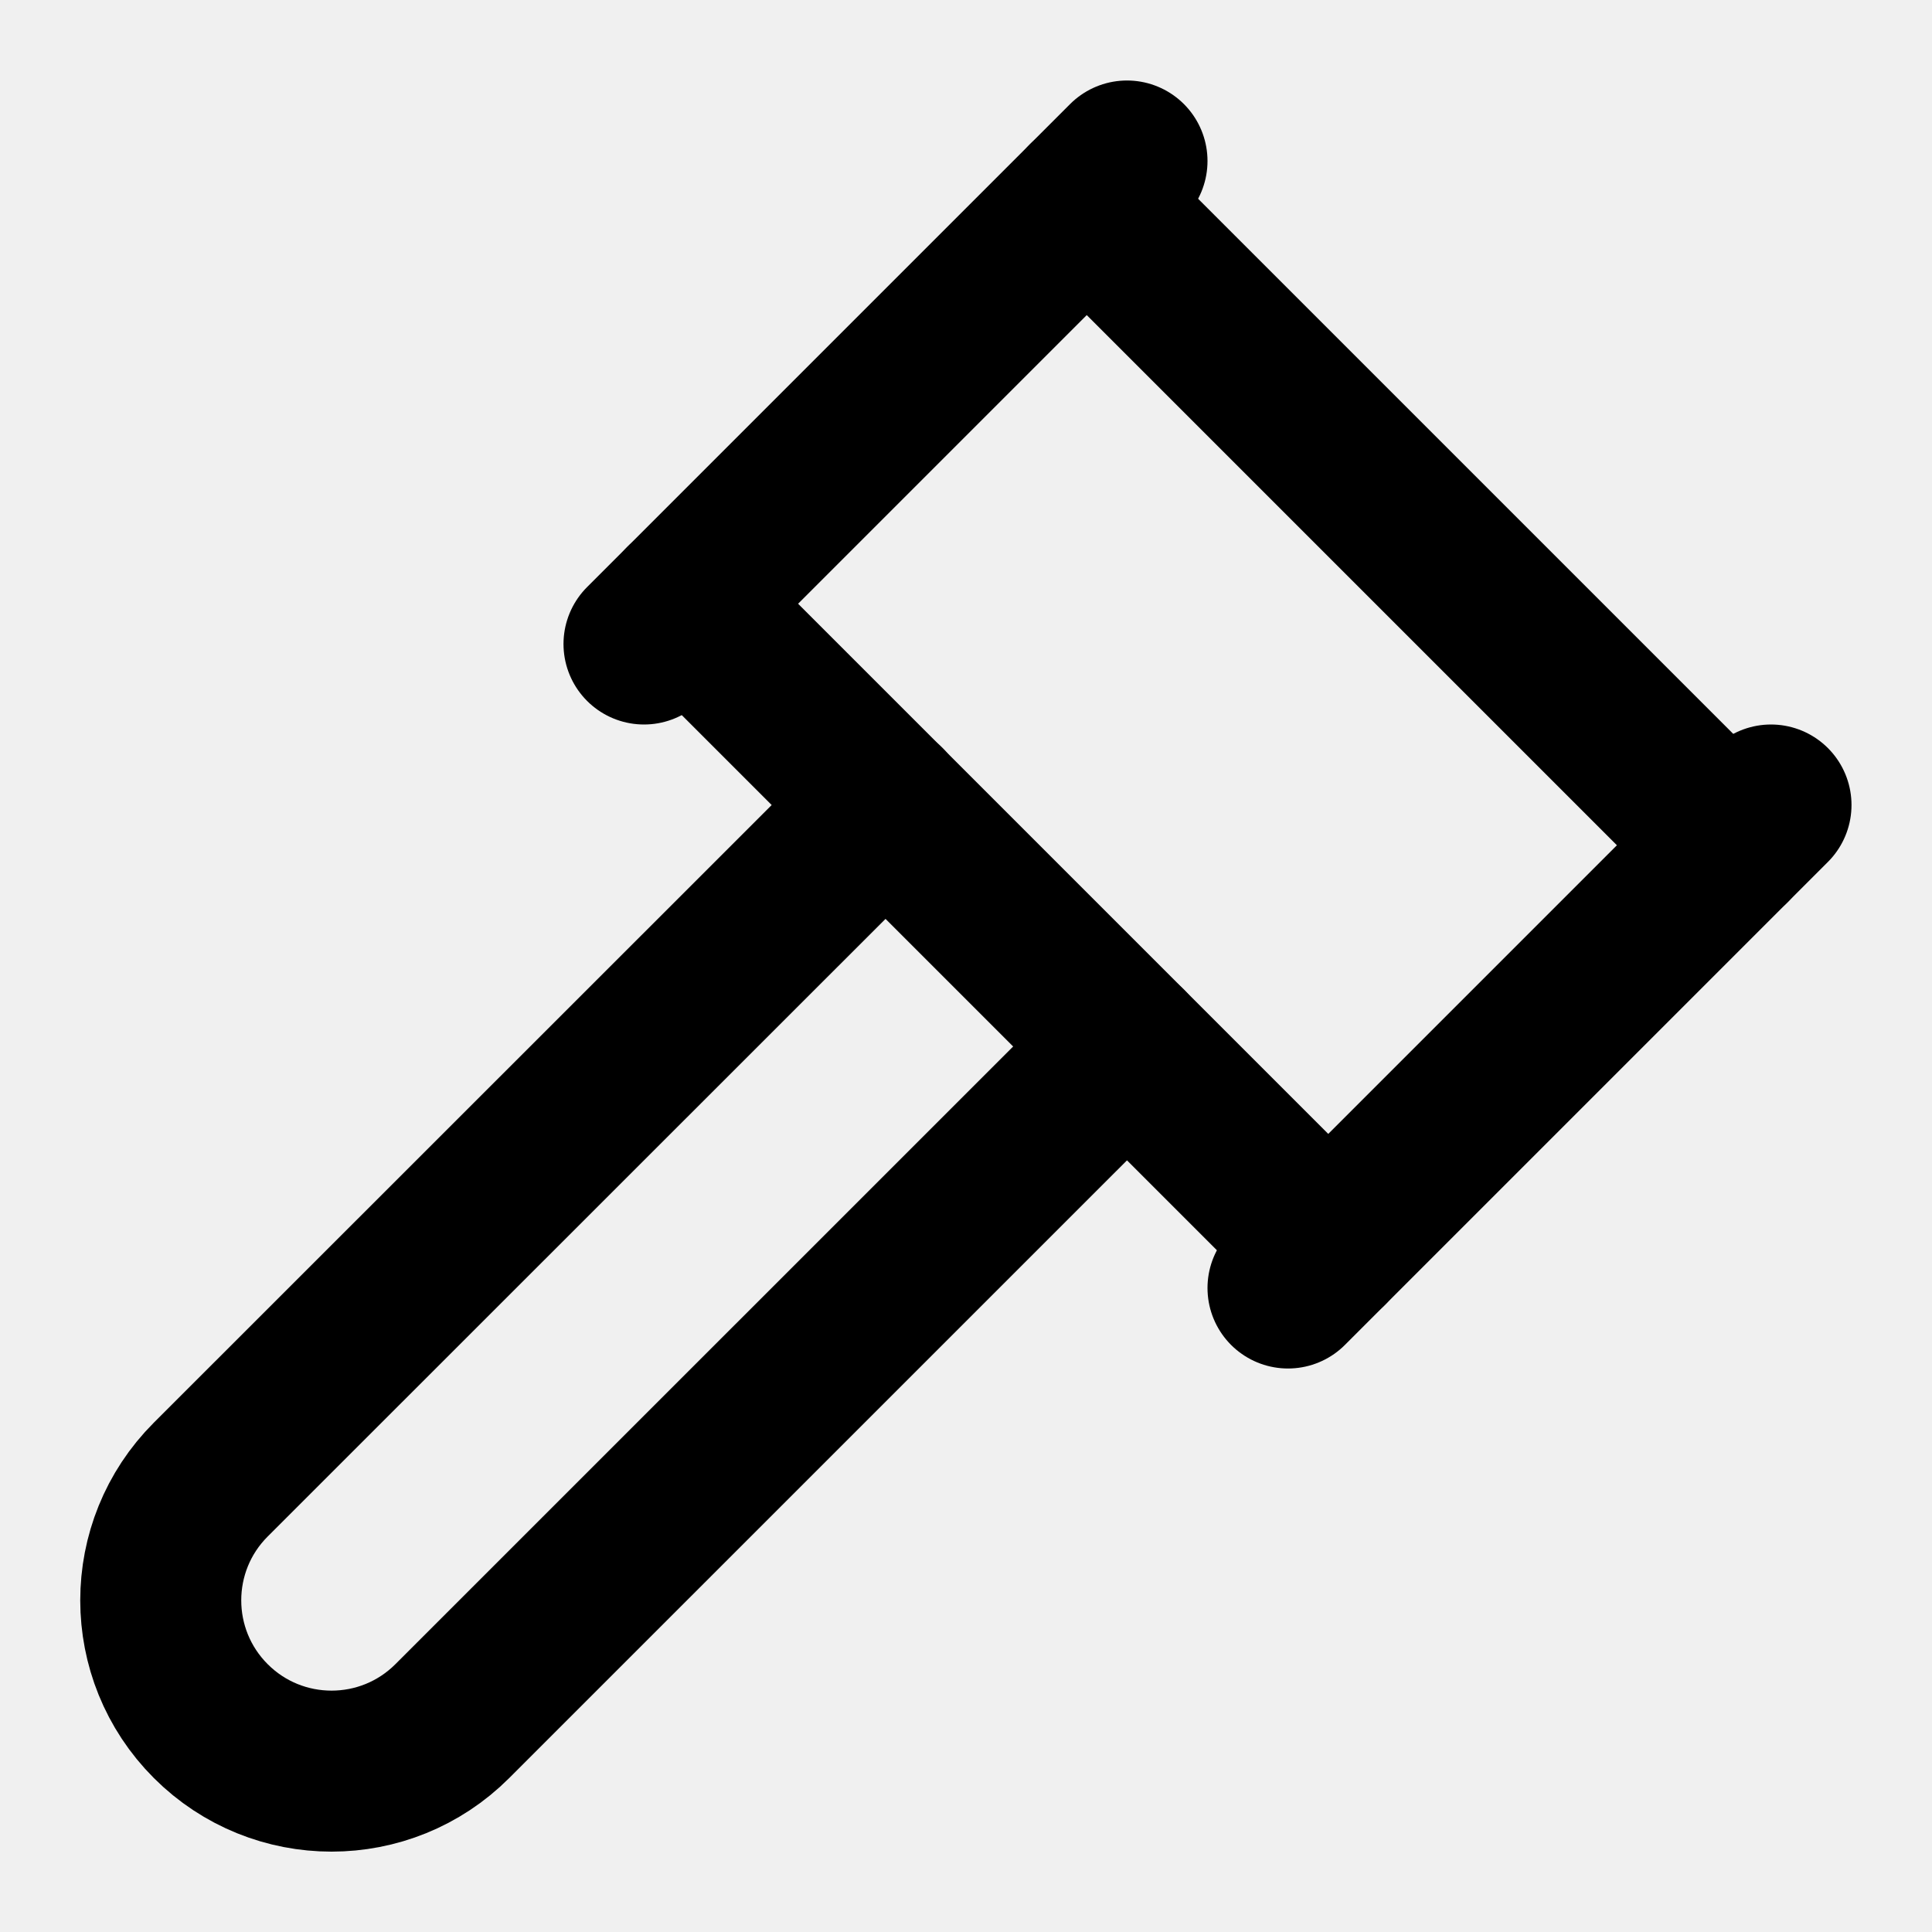
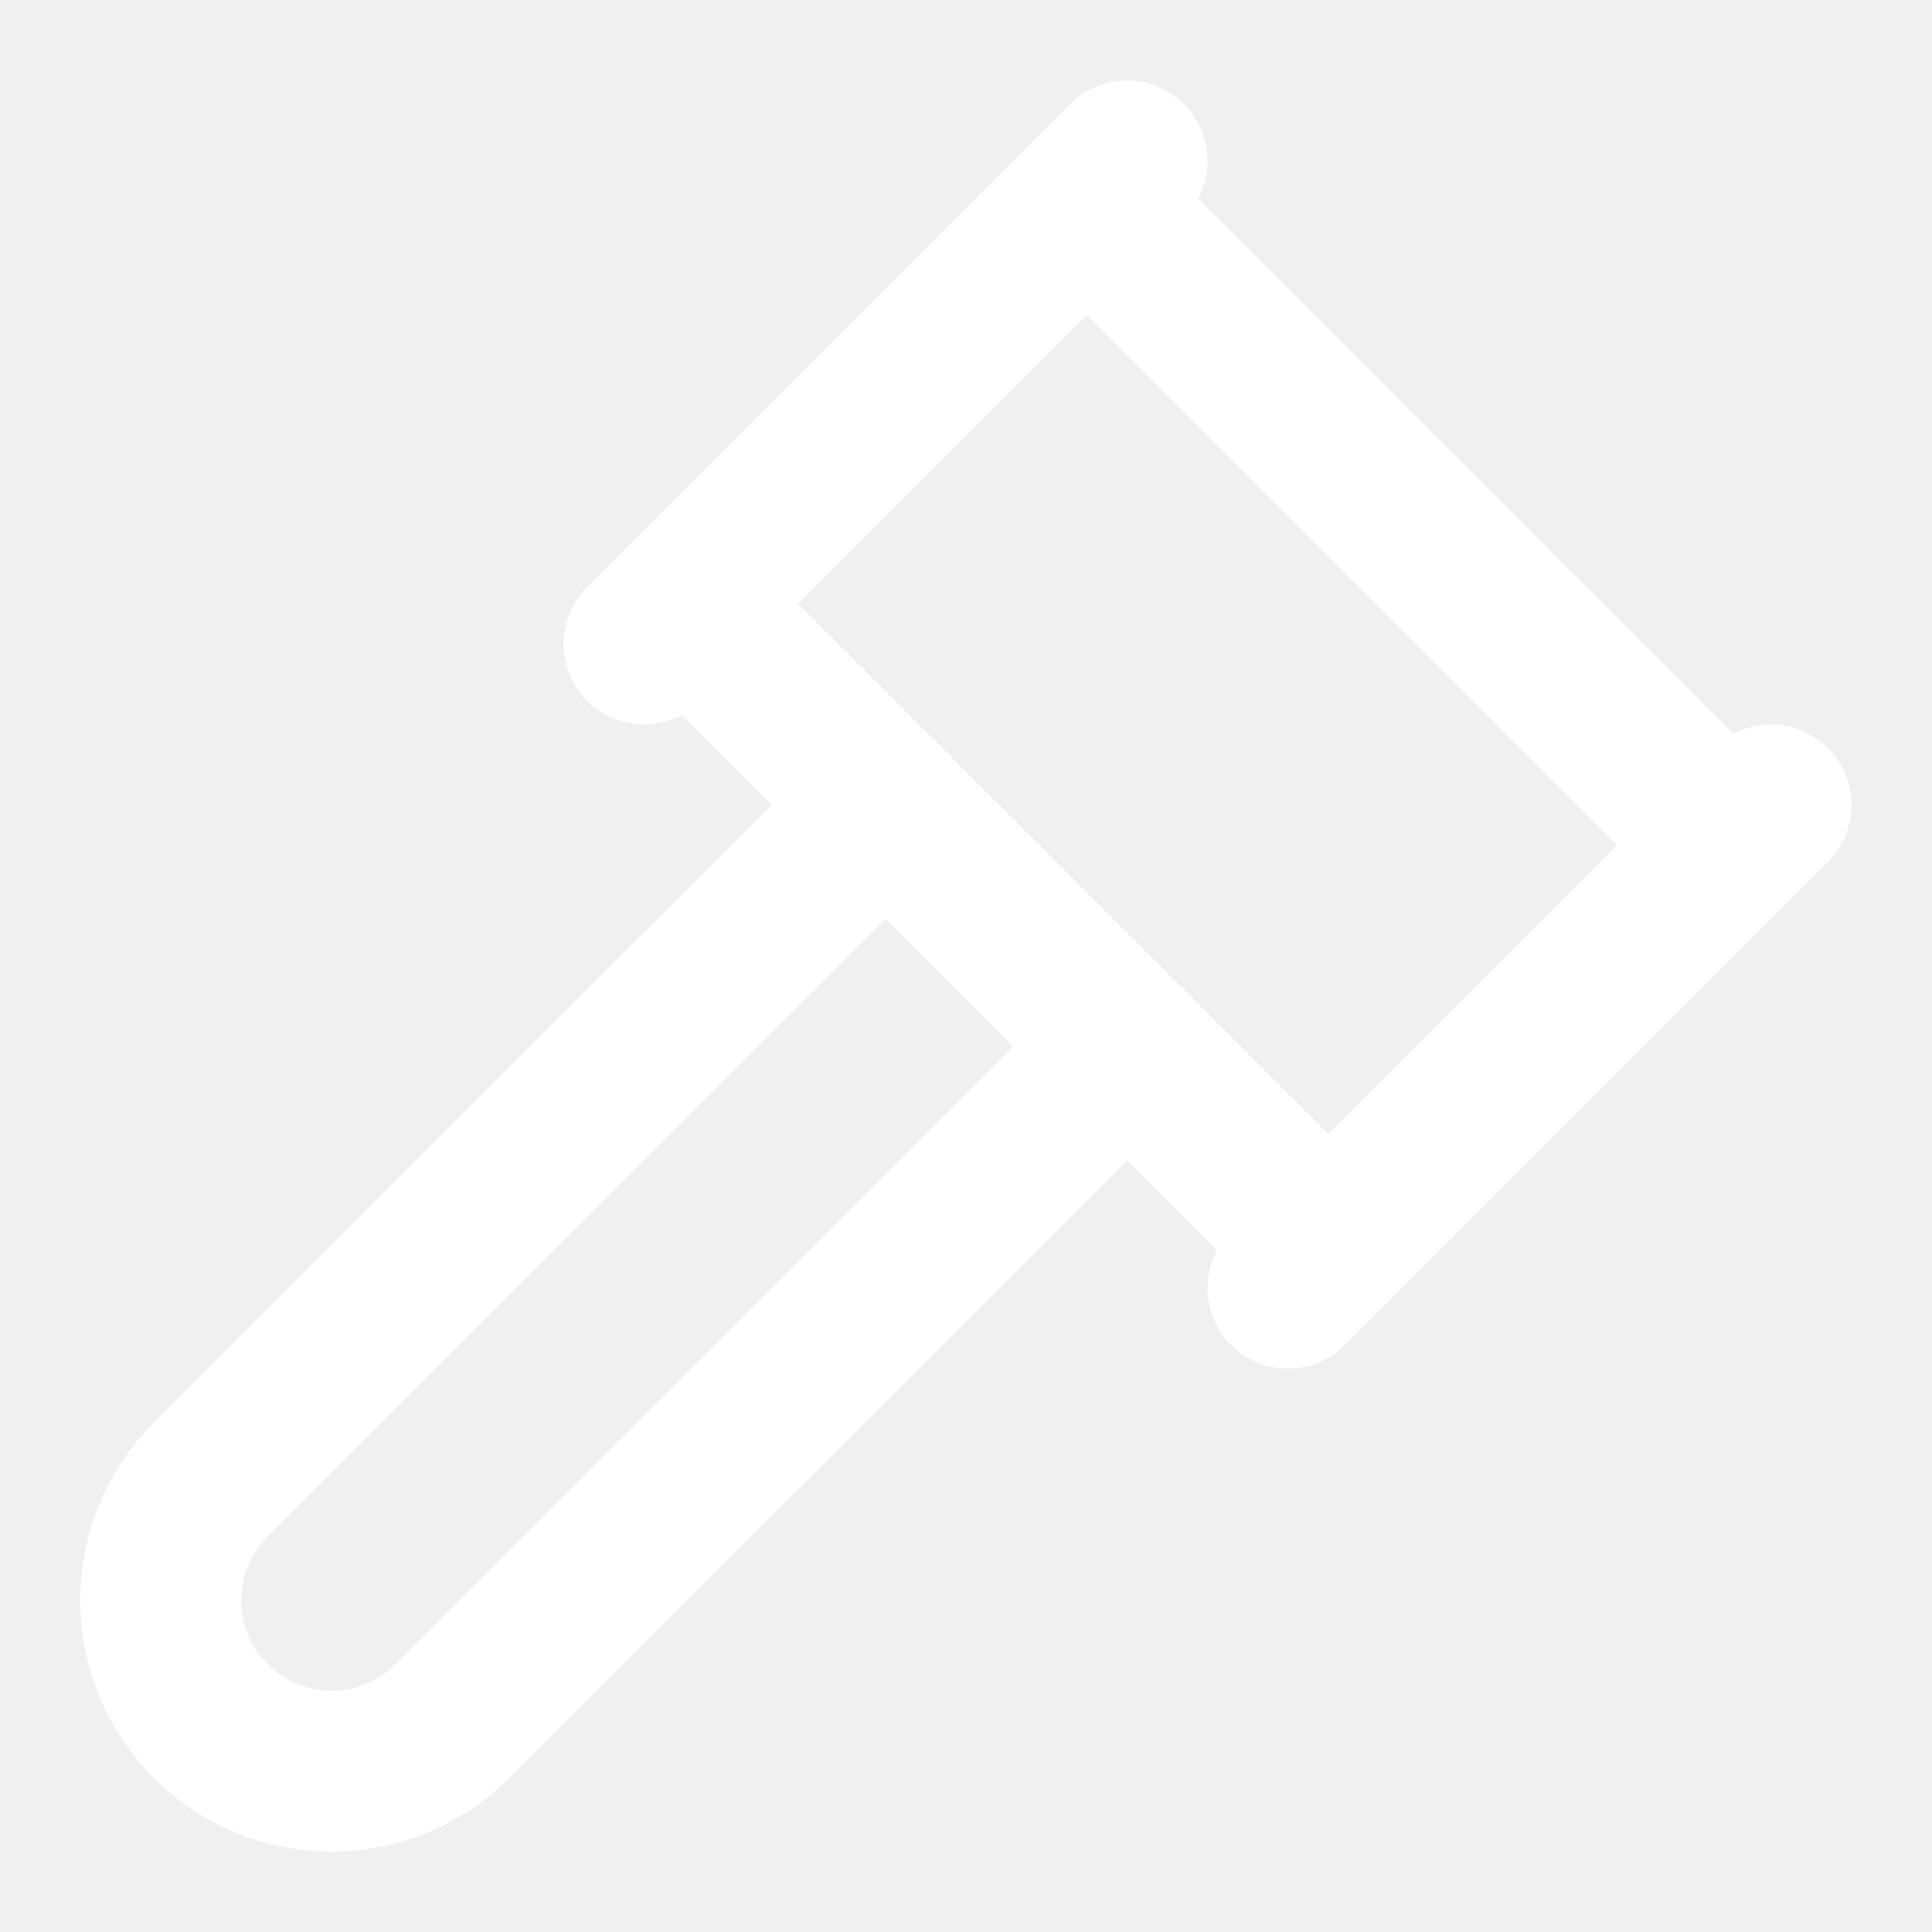
- <svg xmlns="http://www.w3.org/2000/svg" width="24" height="24" viewBox="0 0 24 24" fill="none" stroke="currentColor" stroke-width="2" stroke-linecap="round" stroke-linejoin="round" class="lucide lucide-gavel-icon lucide-gavel">
+ <svg xmlns="http://www.w3.org/2000/svg" width="24" height="24" viewBox="0 0 24 24" fill="none" stroke="#ffffff" stroke-width="2" stroke-linecap="round" stroke-linejoin="round" class="lucide lucide-gavel-icon lucide-gavel">
  <path d="m14 13-8.381 8.38a1 1 0 0 1-3.001-3l8.384-8.381" />
  <path d="m16 16 6-6" />
  <path d="m21.5 10.5-8-8" />
  <path d="m8 8 6-6" />
  <path d="m8.5 7.5 8 8" />
</svg>
